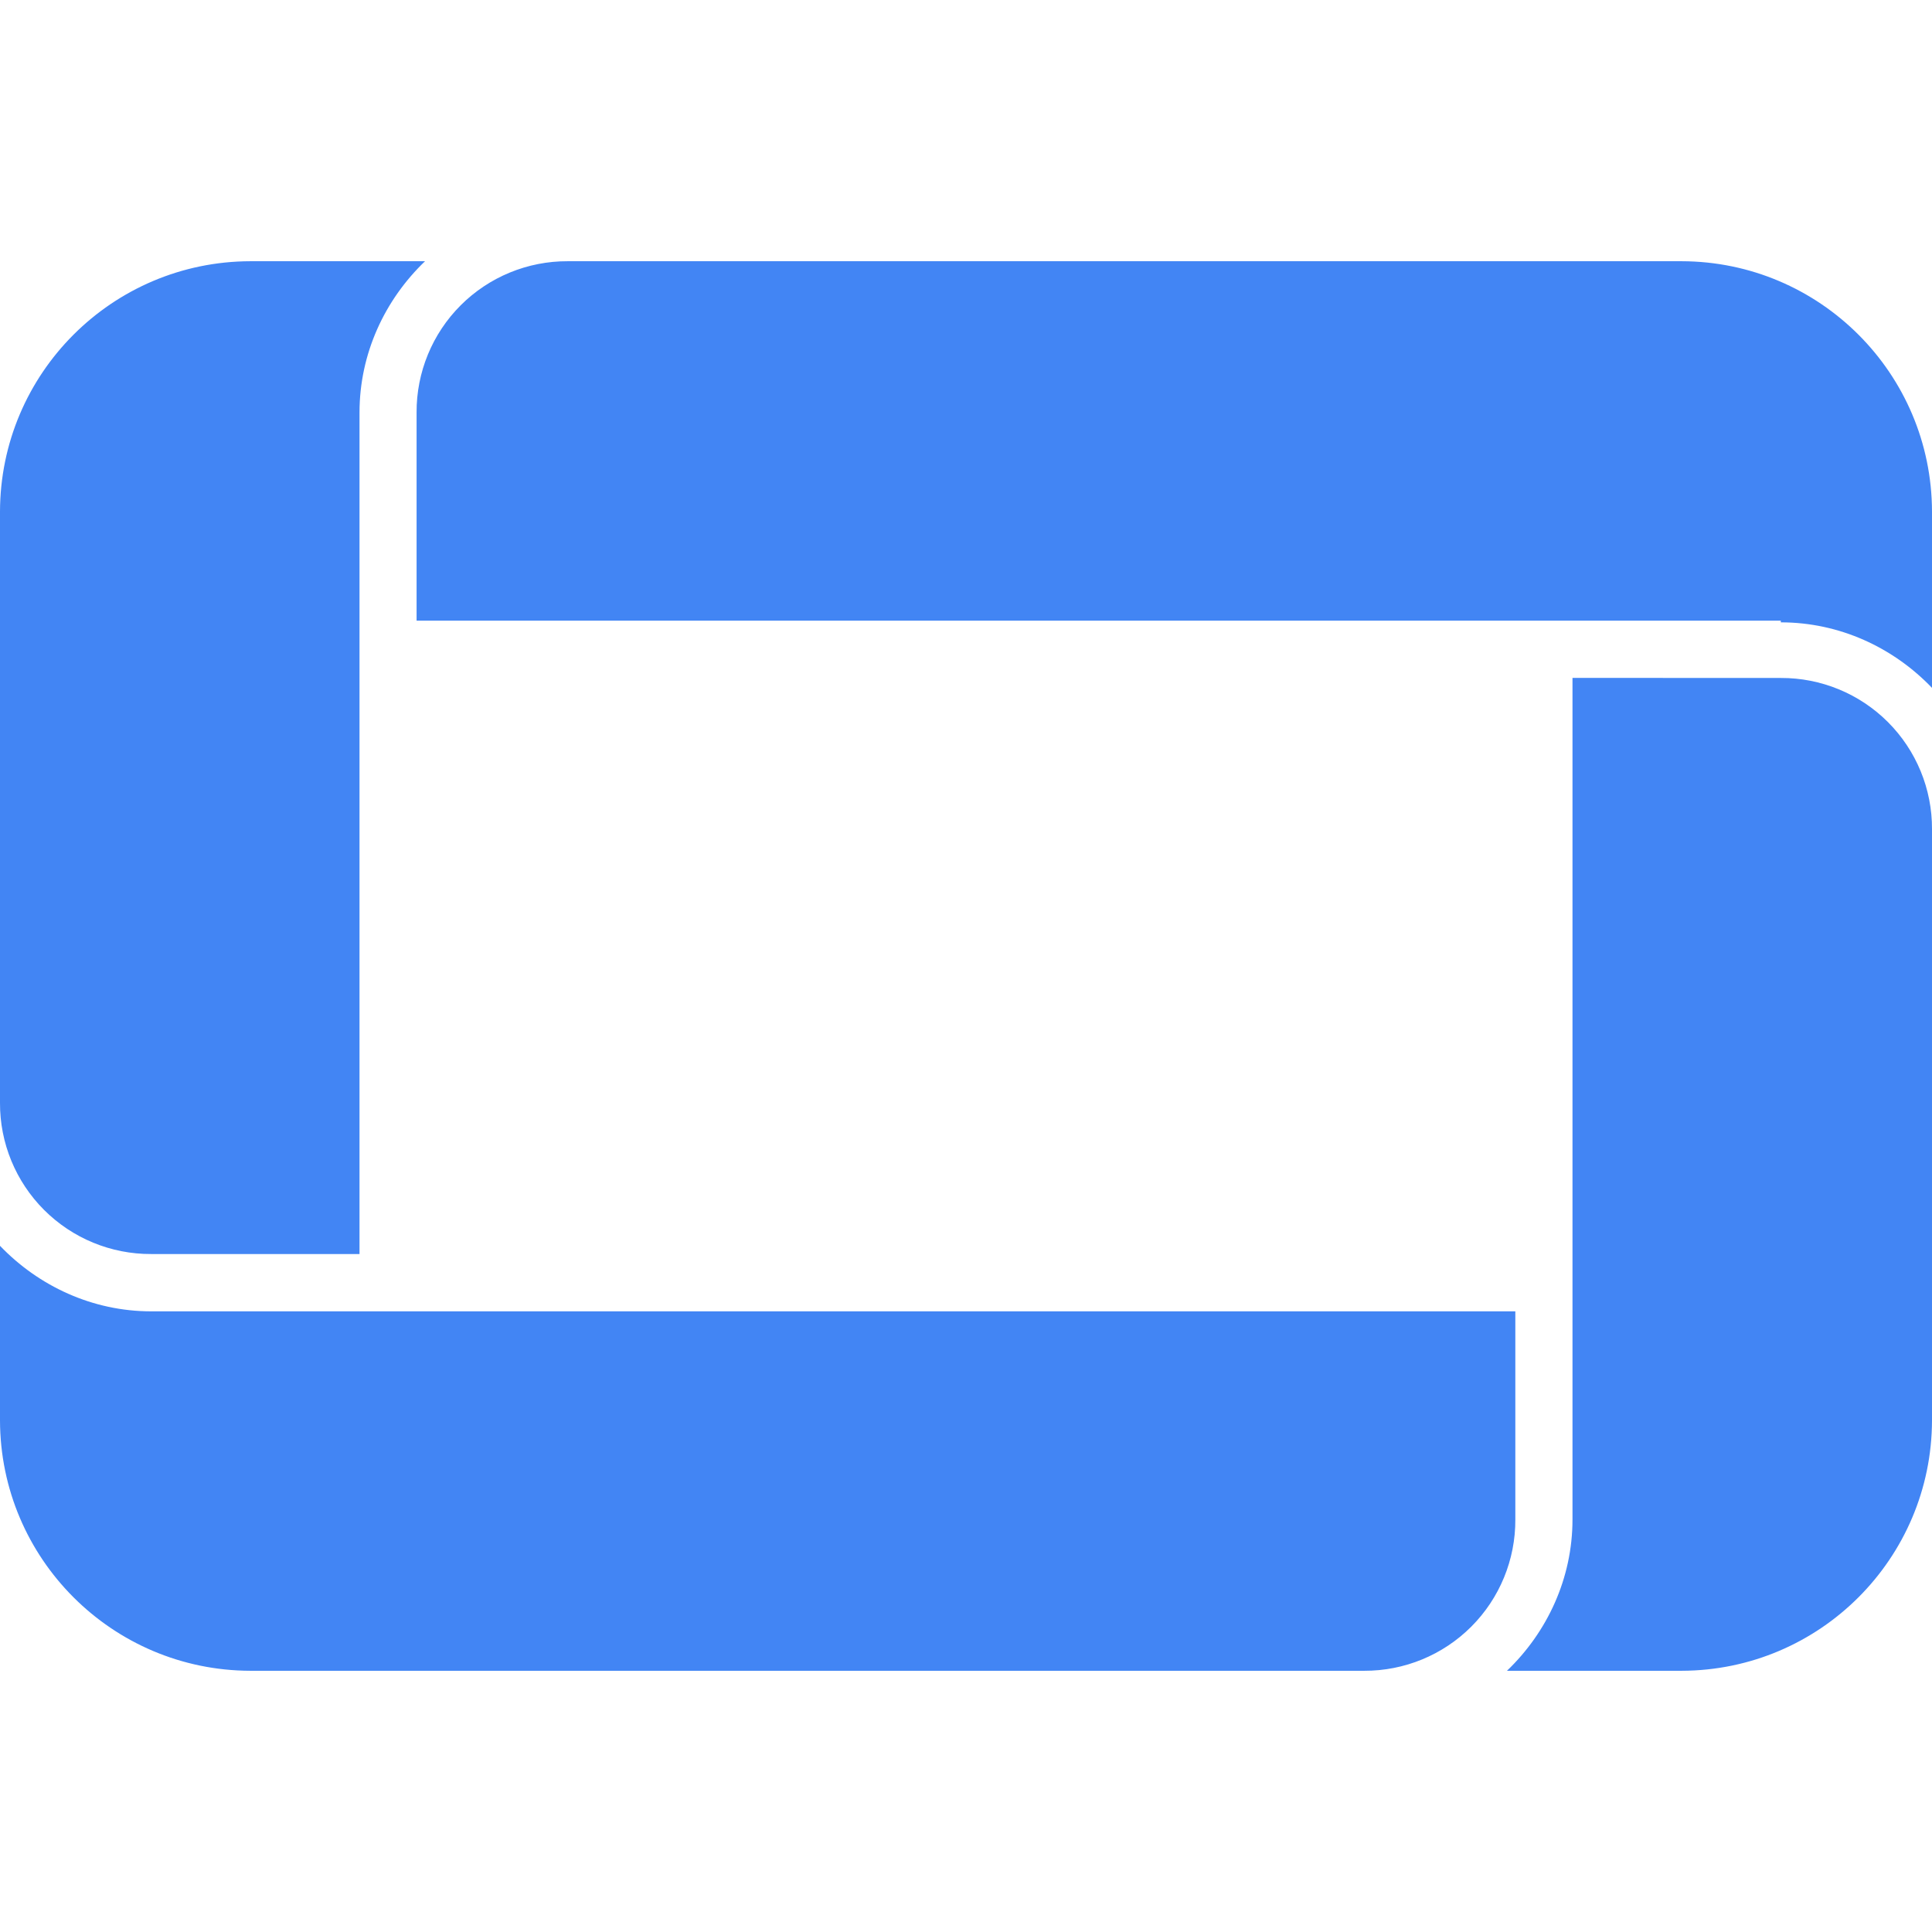
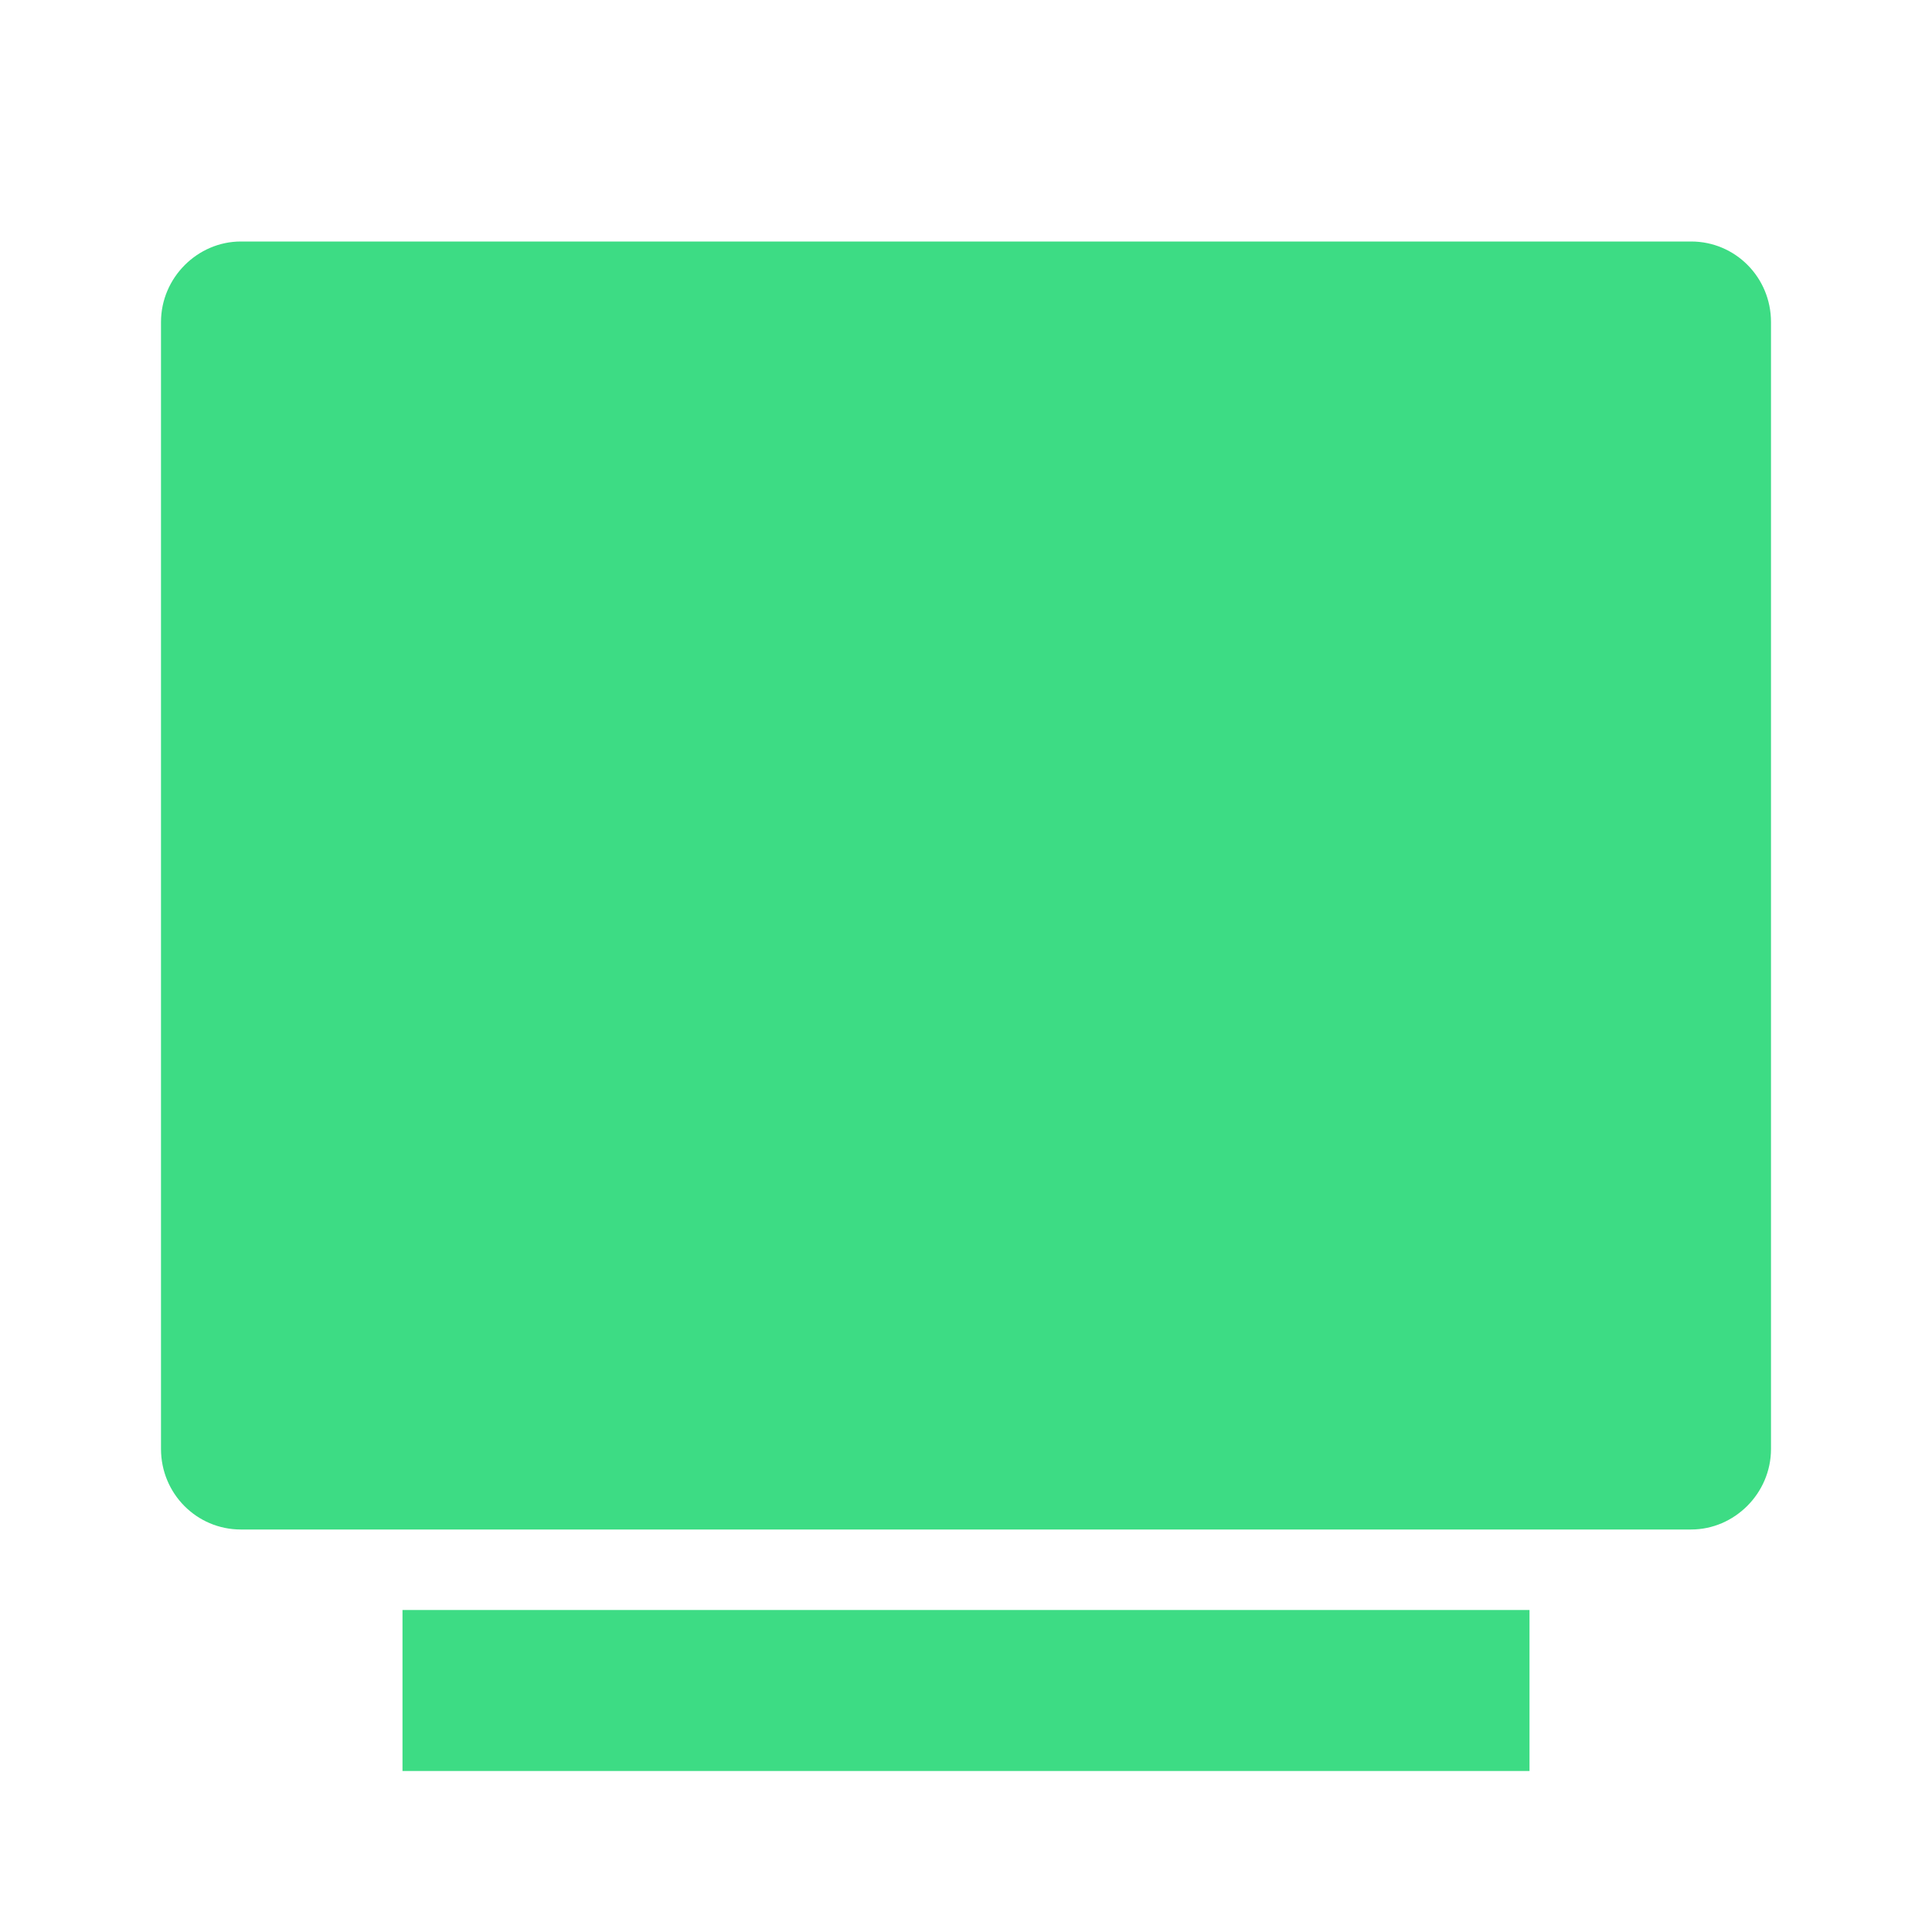
- <svg xmlns="http://www.w3.org/2000/svg" fill="#4285F4" role="img" viewBox="0 0 24 24">
-   <path d="M3.11 3.245A3.117 3.117 0 0 0 0 6.355V13.7a1.87 1.87 0 0 0 1.878 1.878h2.588V5.124c0-.73.313-1.399.814-1.879zm3.944 0a1.87 1.87 0 0 0-1.879 1.879V7.71h16.947v.021c.73 0 1.398.313 1.878.814v-2.19a3.117 3.117 0 0 0-3.11-3.11zm12.48 5.176v10.455c0 .73-.313 1.399-.814 1.879h2.17a3.117 3.117 0 0 0 3.11-3.11V10.3a1.87 1.87 0 0 0-1.878-1.878zM0 15.475v2.17a3.117 3.117 0 0 0 3.11 3.11h13.836a1.87 1.87 0 0 0 1.878-1.879V16.29H1.878c-.73 0-1.398-.314-1.878-.814" />
+ <svg xmlns="http://www.w3.org/2000/svg" role="img" viewBox="0 0 24 24" fill="#3DDC84">
+   <path d="M2 4.001C2 3.448 2.455 3 2.992 3H21.008C21.556 3 22 3.445 22 4.001V17.999C22 18.552 21.545 19 21.008 19H2.992C2.444 19 2 18.555 2 17.999V4.001ZM5 20H19V22H5V20Z" />
</svg>
